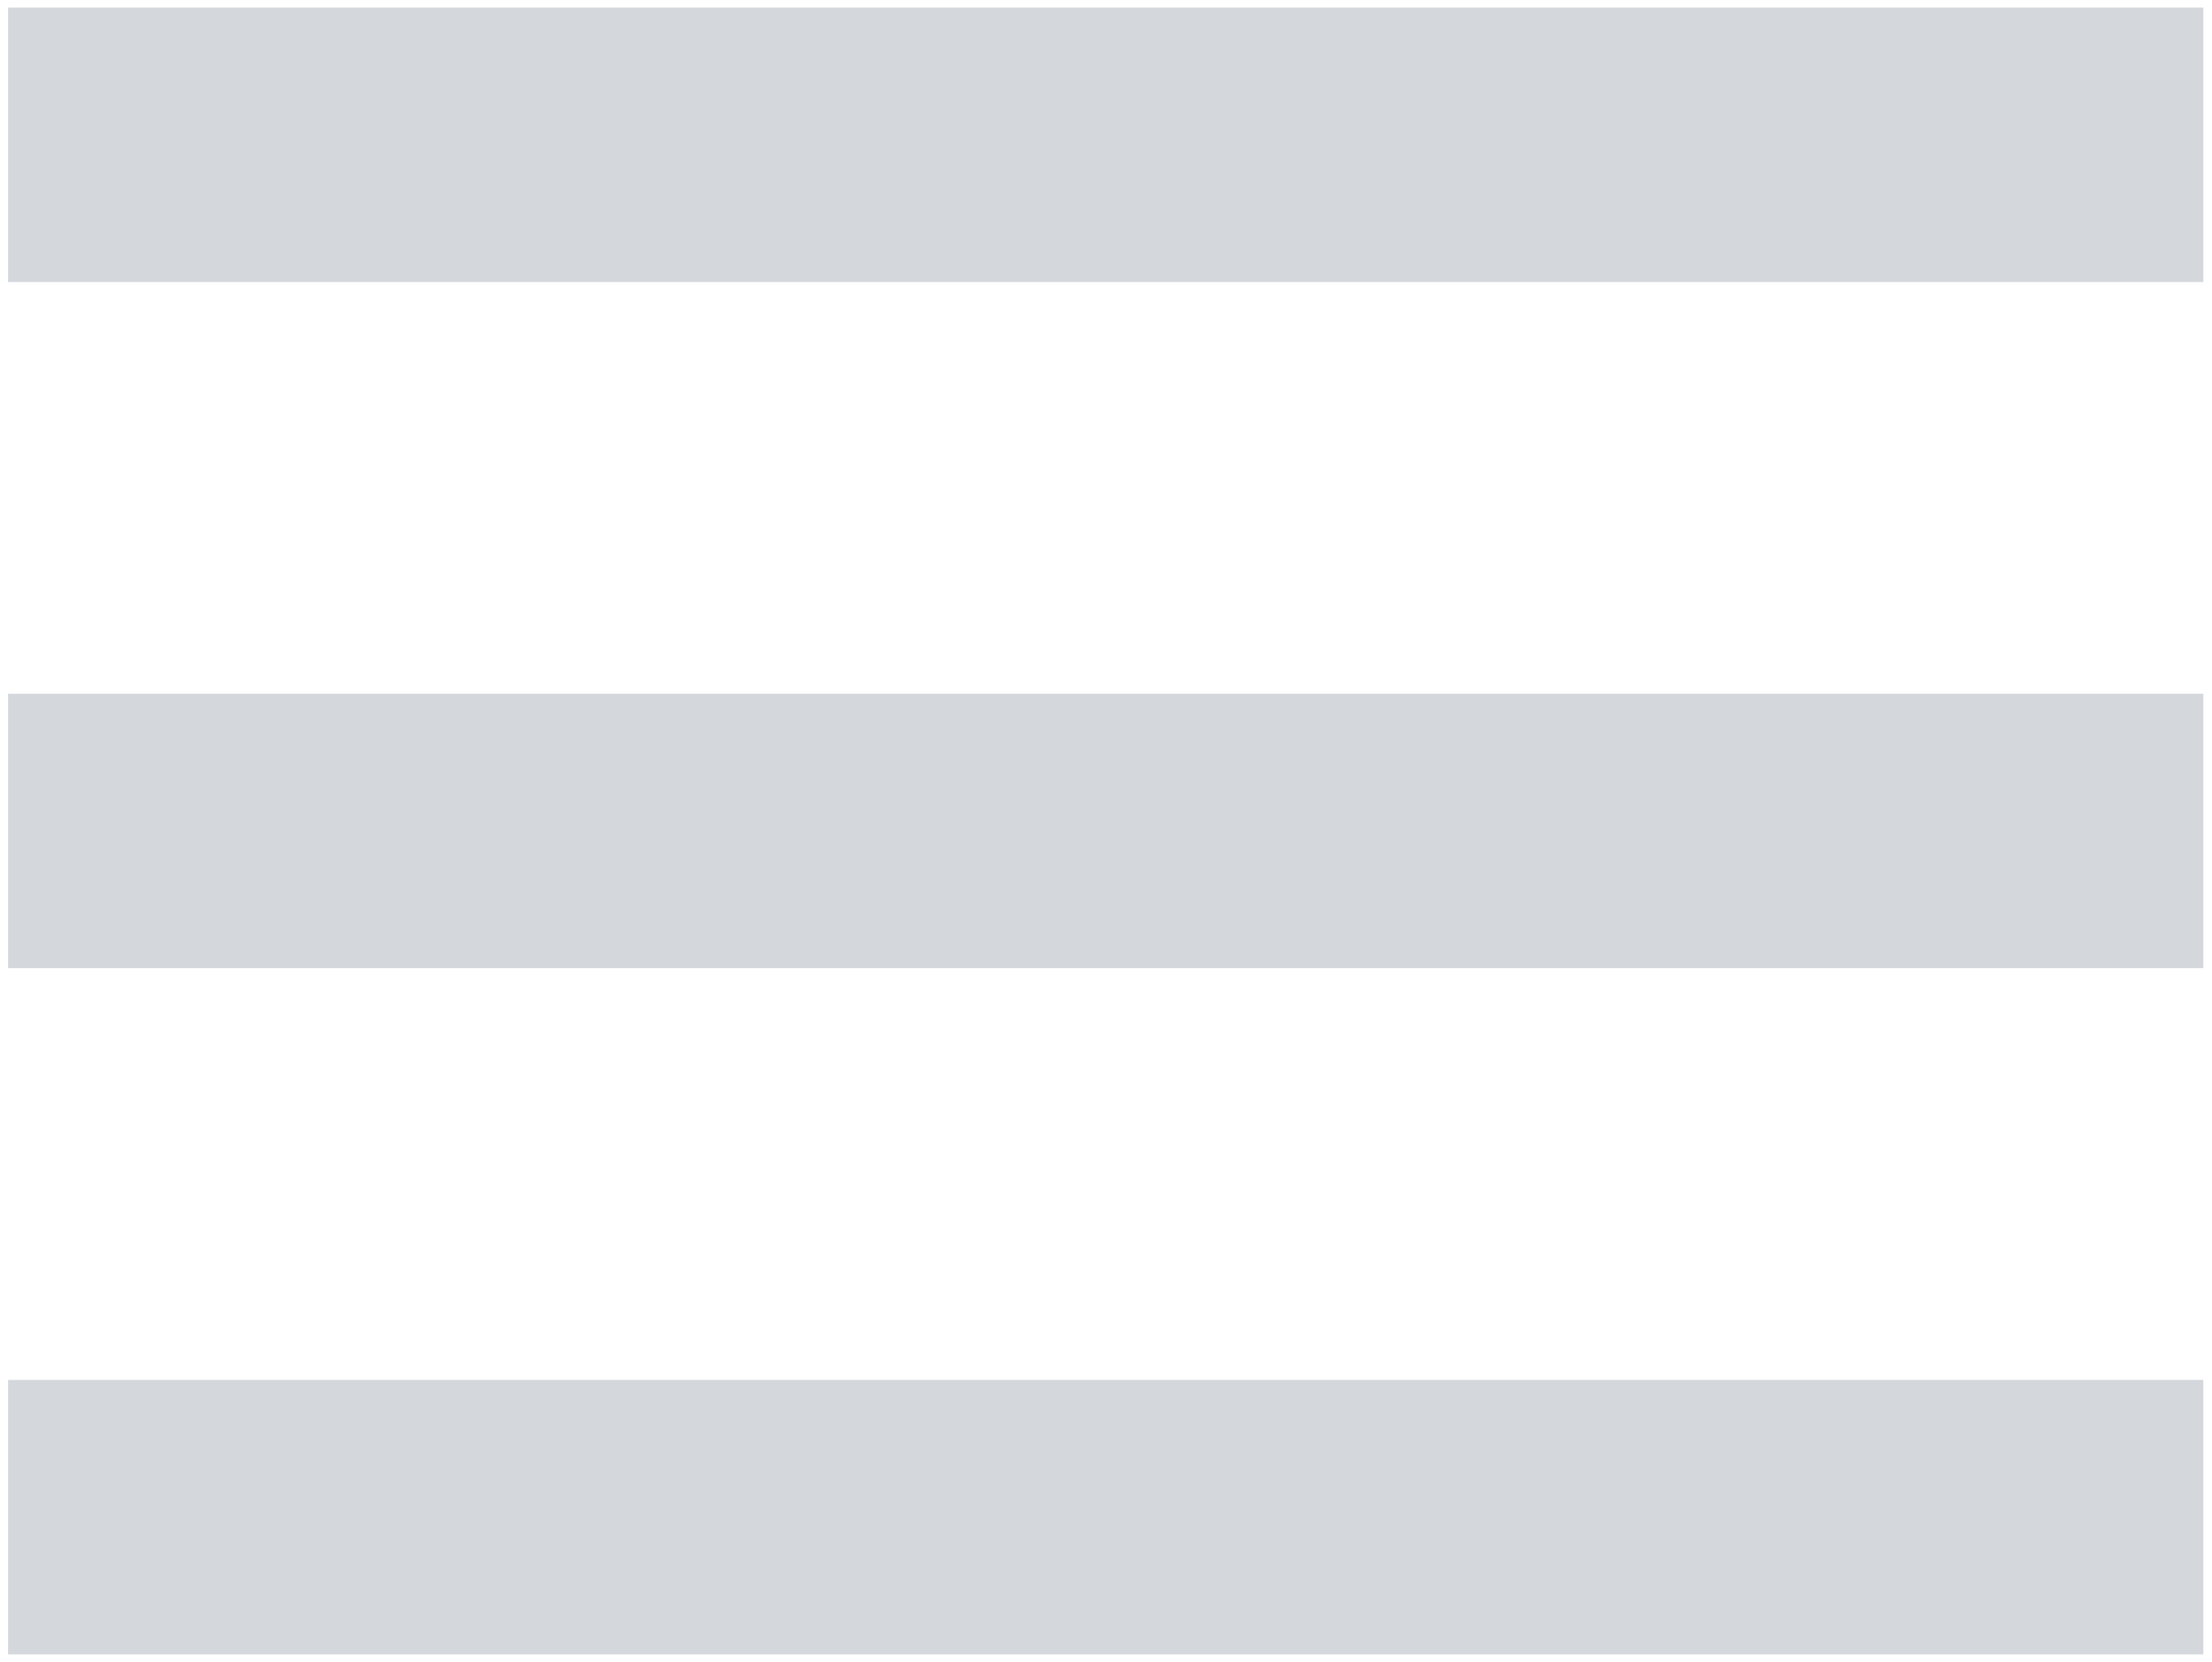
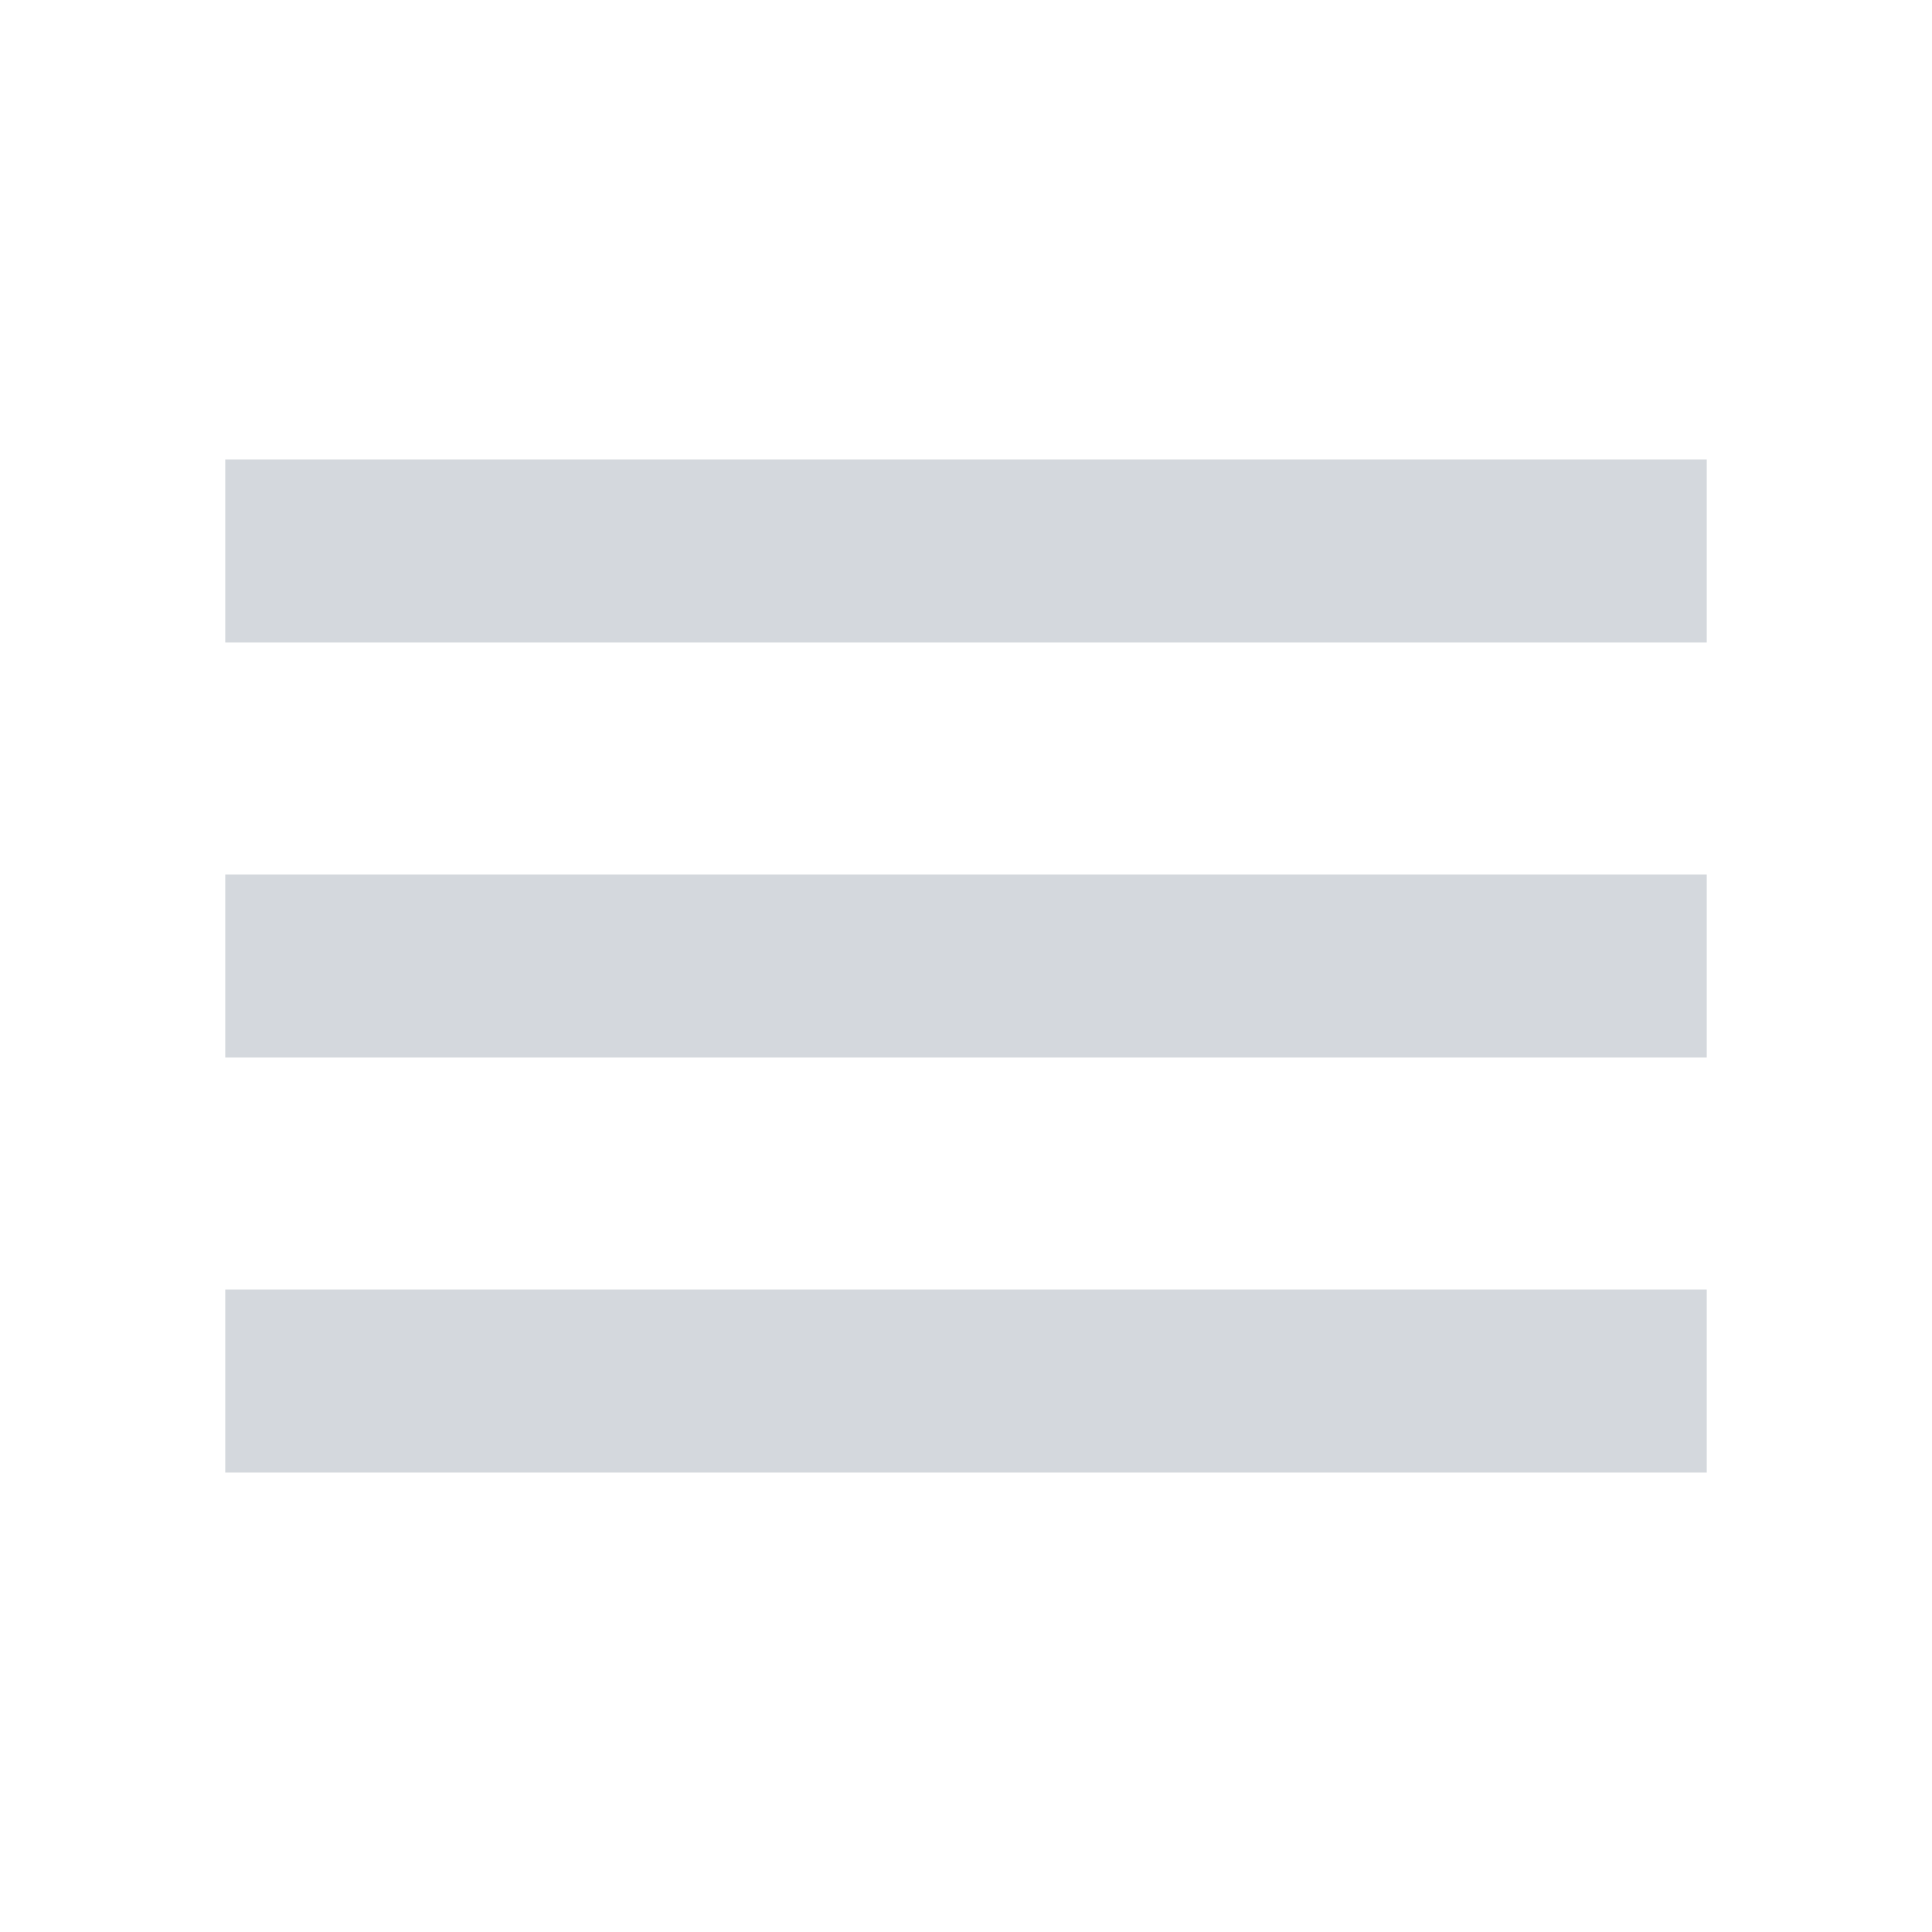
- <svg xmlns="http://www.w3.org/2000/svg" width="217" height="163" viewBox="0 0 217 163" fill="none">
-   <path d="M0.791 0.744H216.152V27.664H0.791V0.744ZM0.791 68.044H216.152V94.964H0.791V68.044ZM216.152 135.344H0.791V162.264H216.152V135.344Z" fill="#D4D8DD" />
+ <svg xmlns="http://www.w3.org/2000/svg" height="24px" viewBox="0 -960 960 960" width="24px" fill="#D4D8DD">
+   <path d="M111.87-228.28v-91h736.26v91H111.87Zm0-206.22v-91h736.26v91H111.87Zm0-206.22v-91h736.26v91H111.87Z" />
</svg>
